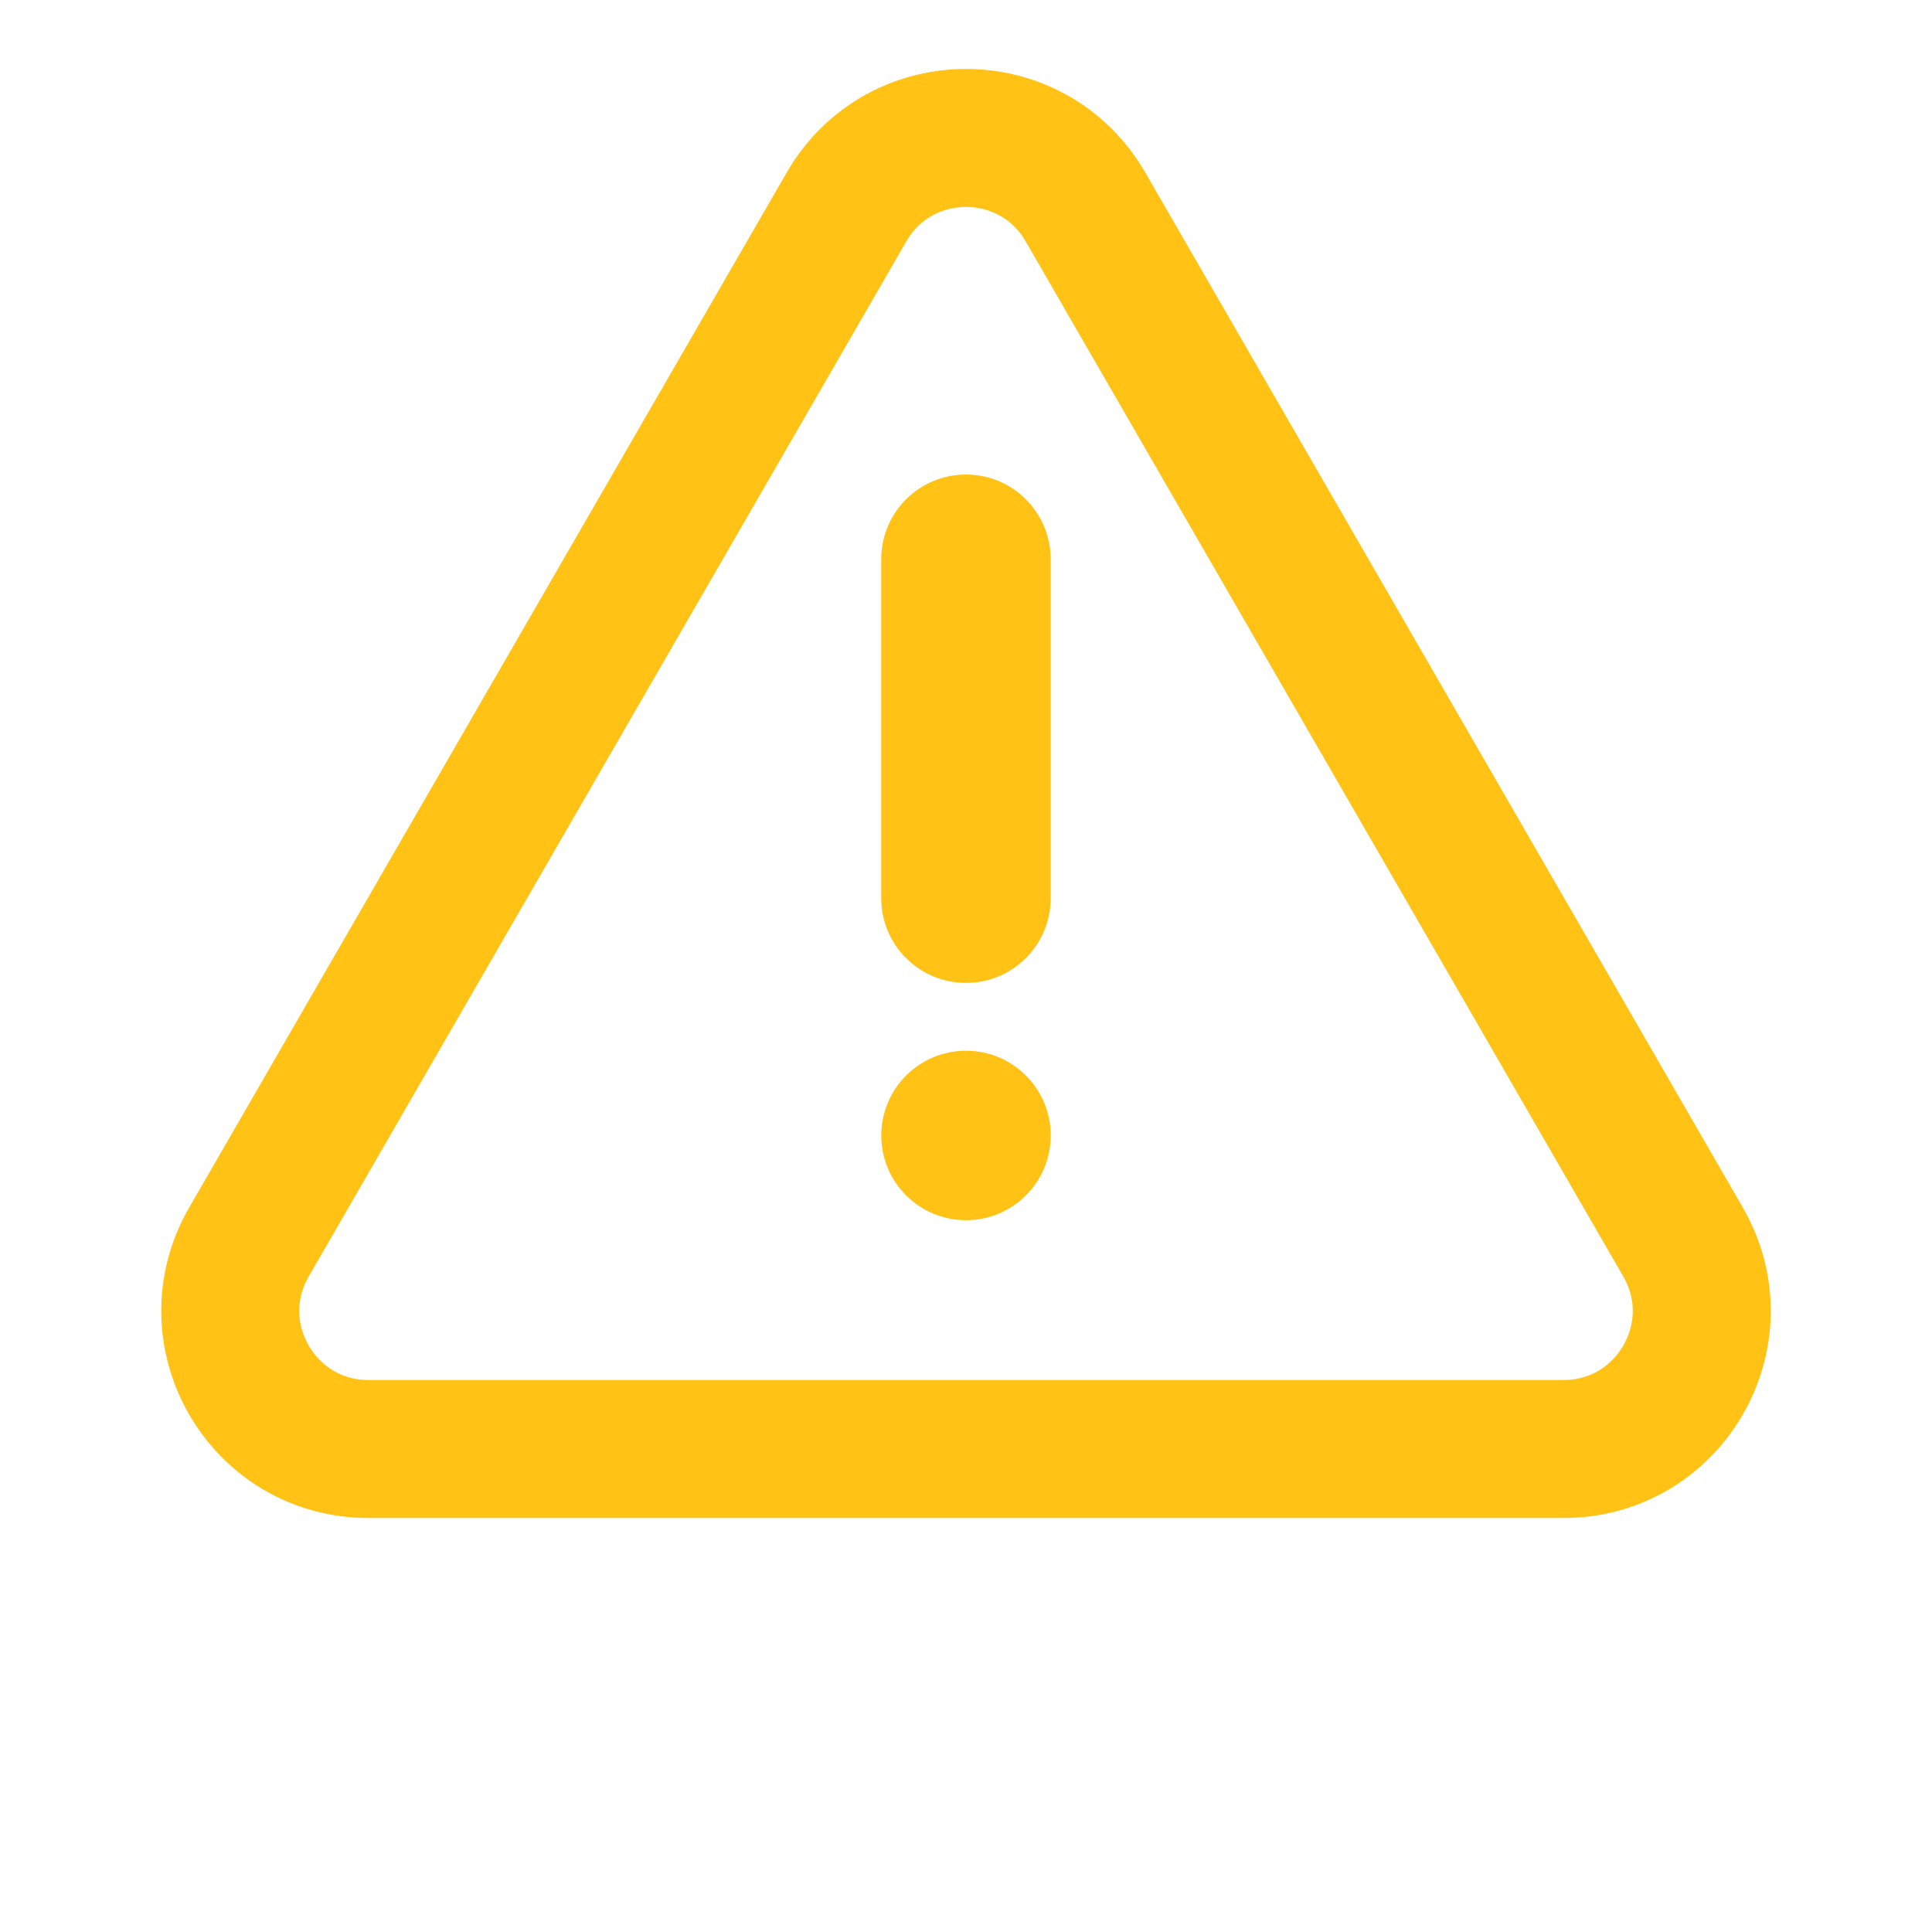
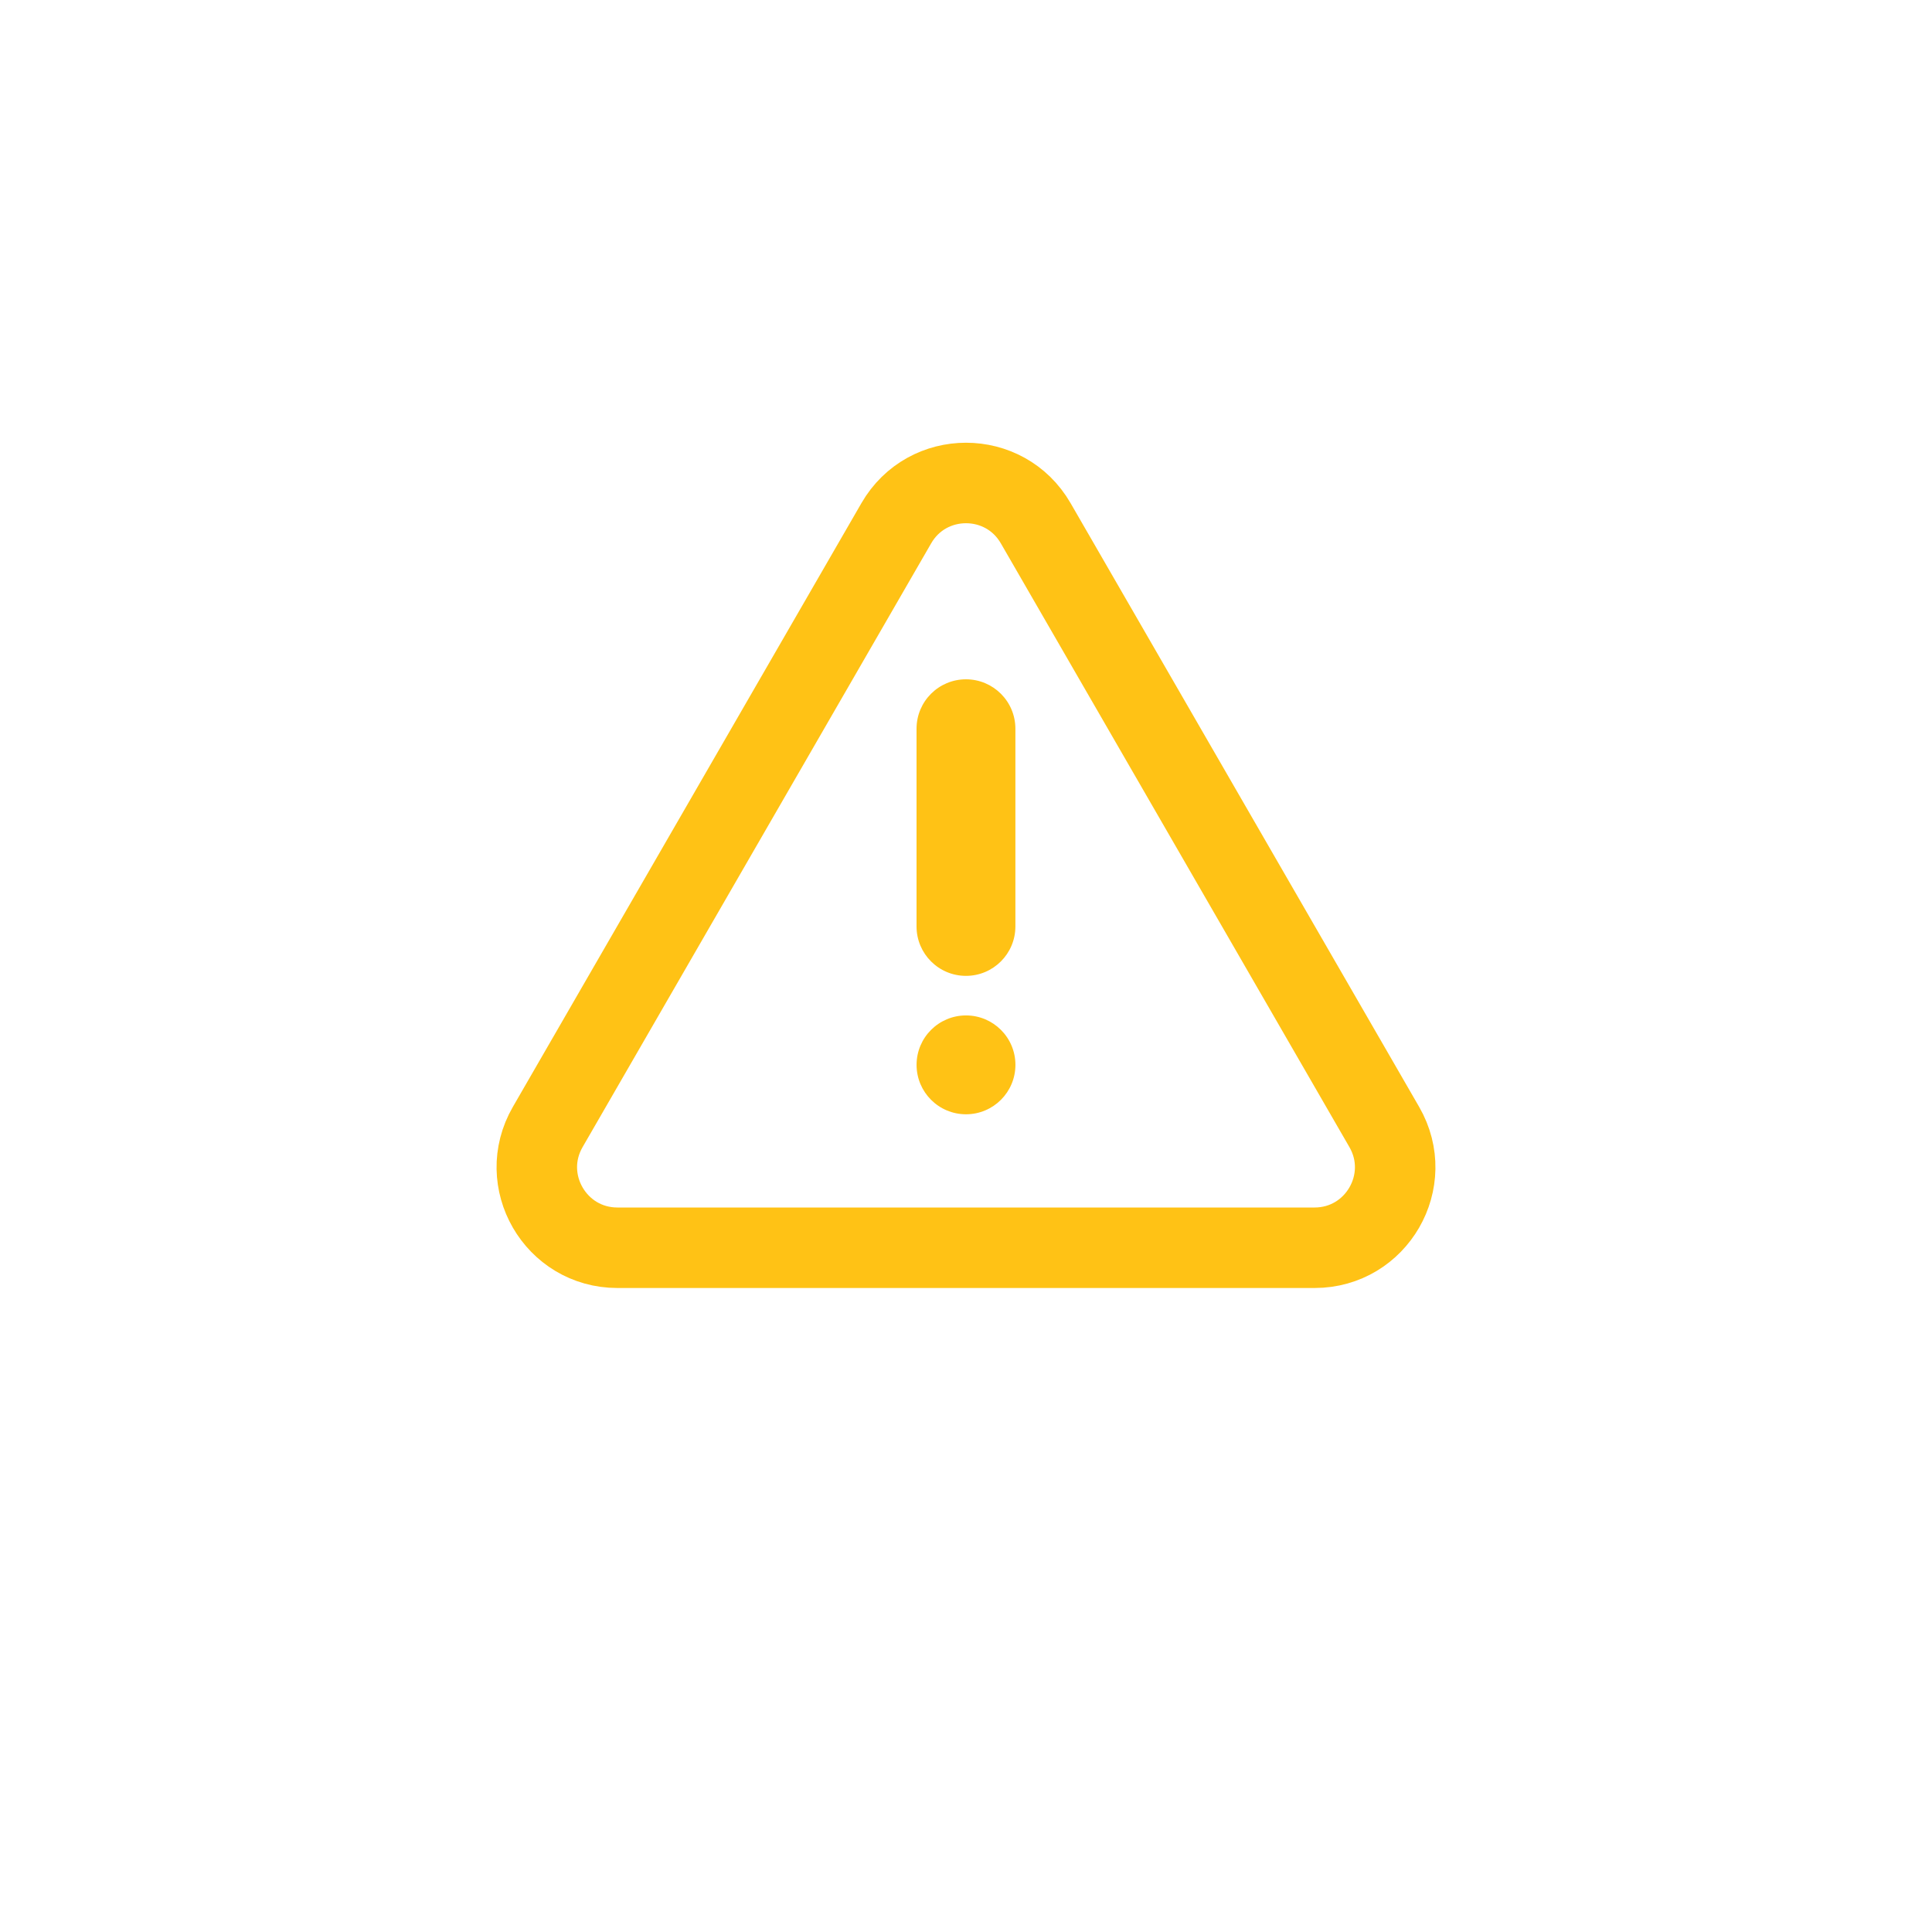
- <svg xmlns="http://www.w3.org/2000/svg" width="14" height="14" viewBox="0 0 14 14" fill="none">
-   <path d="M6.134 1.5C6.519 0.833 7.481 0.833 7.866 1.5L12.196 9C12.581 9.667 12.1 10.5 11.33 10.5H2.67C1.9 10.5 1.419 9.667 1.804 9L6.134 1.5Z" stroke="#FFC215" />
-   <rect x="7.614" y="3.439" width="3.684" height="1.228" rx="0.614" transform="rotate(90 7.61404 3.4386)" fill="#FFC215" />
-   <circle cx="7" cy="8.228" r="0.614" fill="#FFC215" />
+ <svg xmlns="http://www.w3.org/2000/svg" width="24" height="24" viewBox="0 0 24 24" fill="none">
+   <path d="M11.134 6.5C11.519 5.833 12.481 5.833 12.866 6.5L17.196 14C17.581 14.667 17.1 15.5 16.33 15.5H7.67C6.9 15.5 6.419 14.667 6.804 14L11.134 6.5Z" stroke="#FFC215" />
+   <rect x="12.614" y="8.439" width="3.684" height="1.228" rx="0.614" transform="rotate(90 12.614 8.43859)" fill="#FFC215" />
+   <circle cx="12" cy="13.228" r="0.614" fill="#FFC215" />
</svg>
